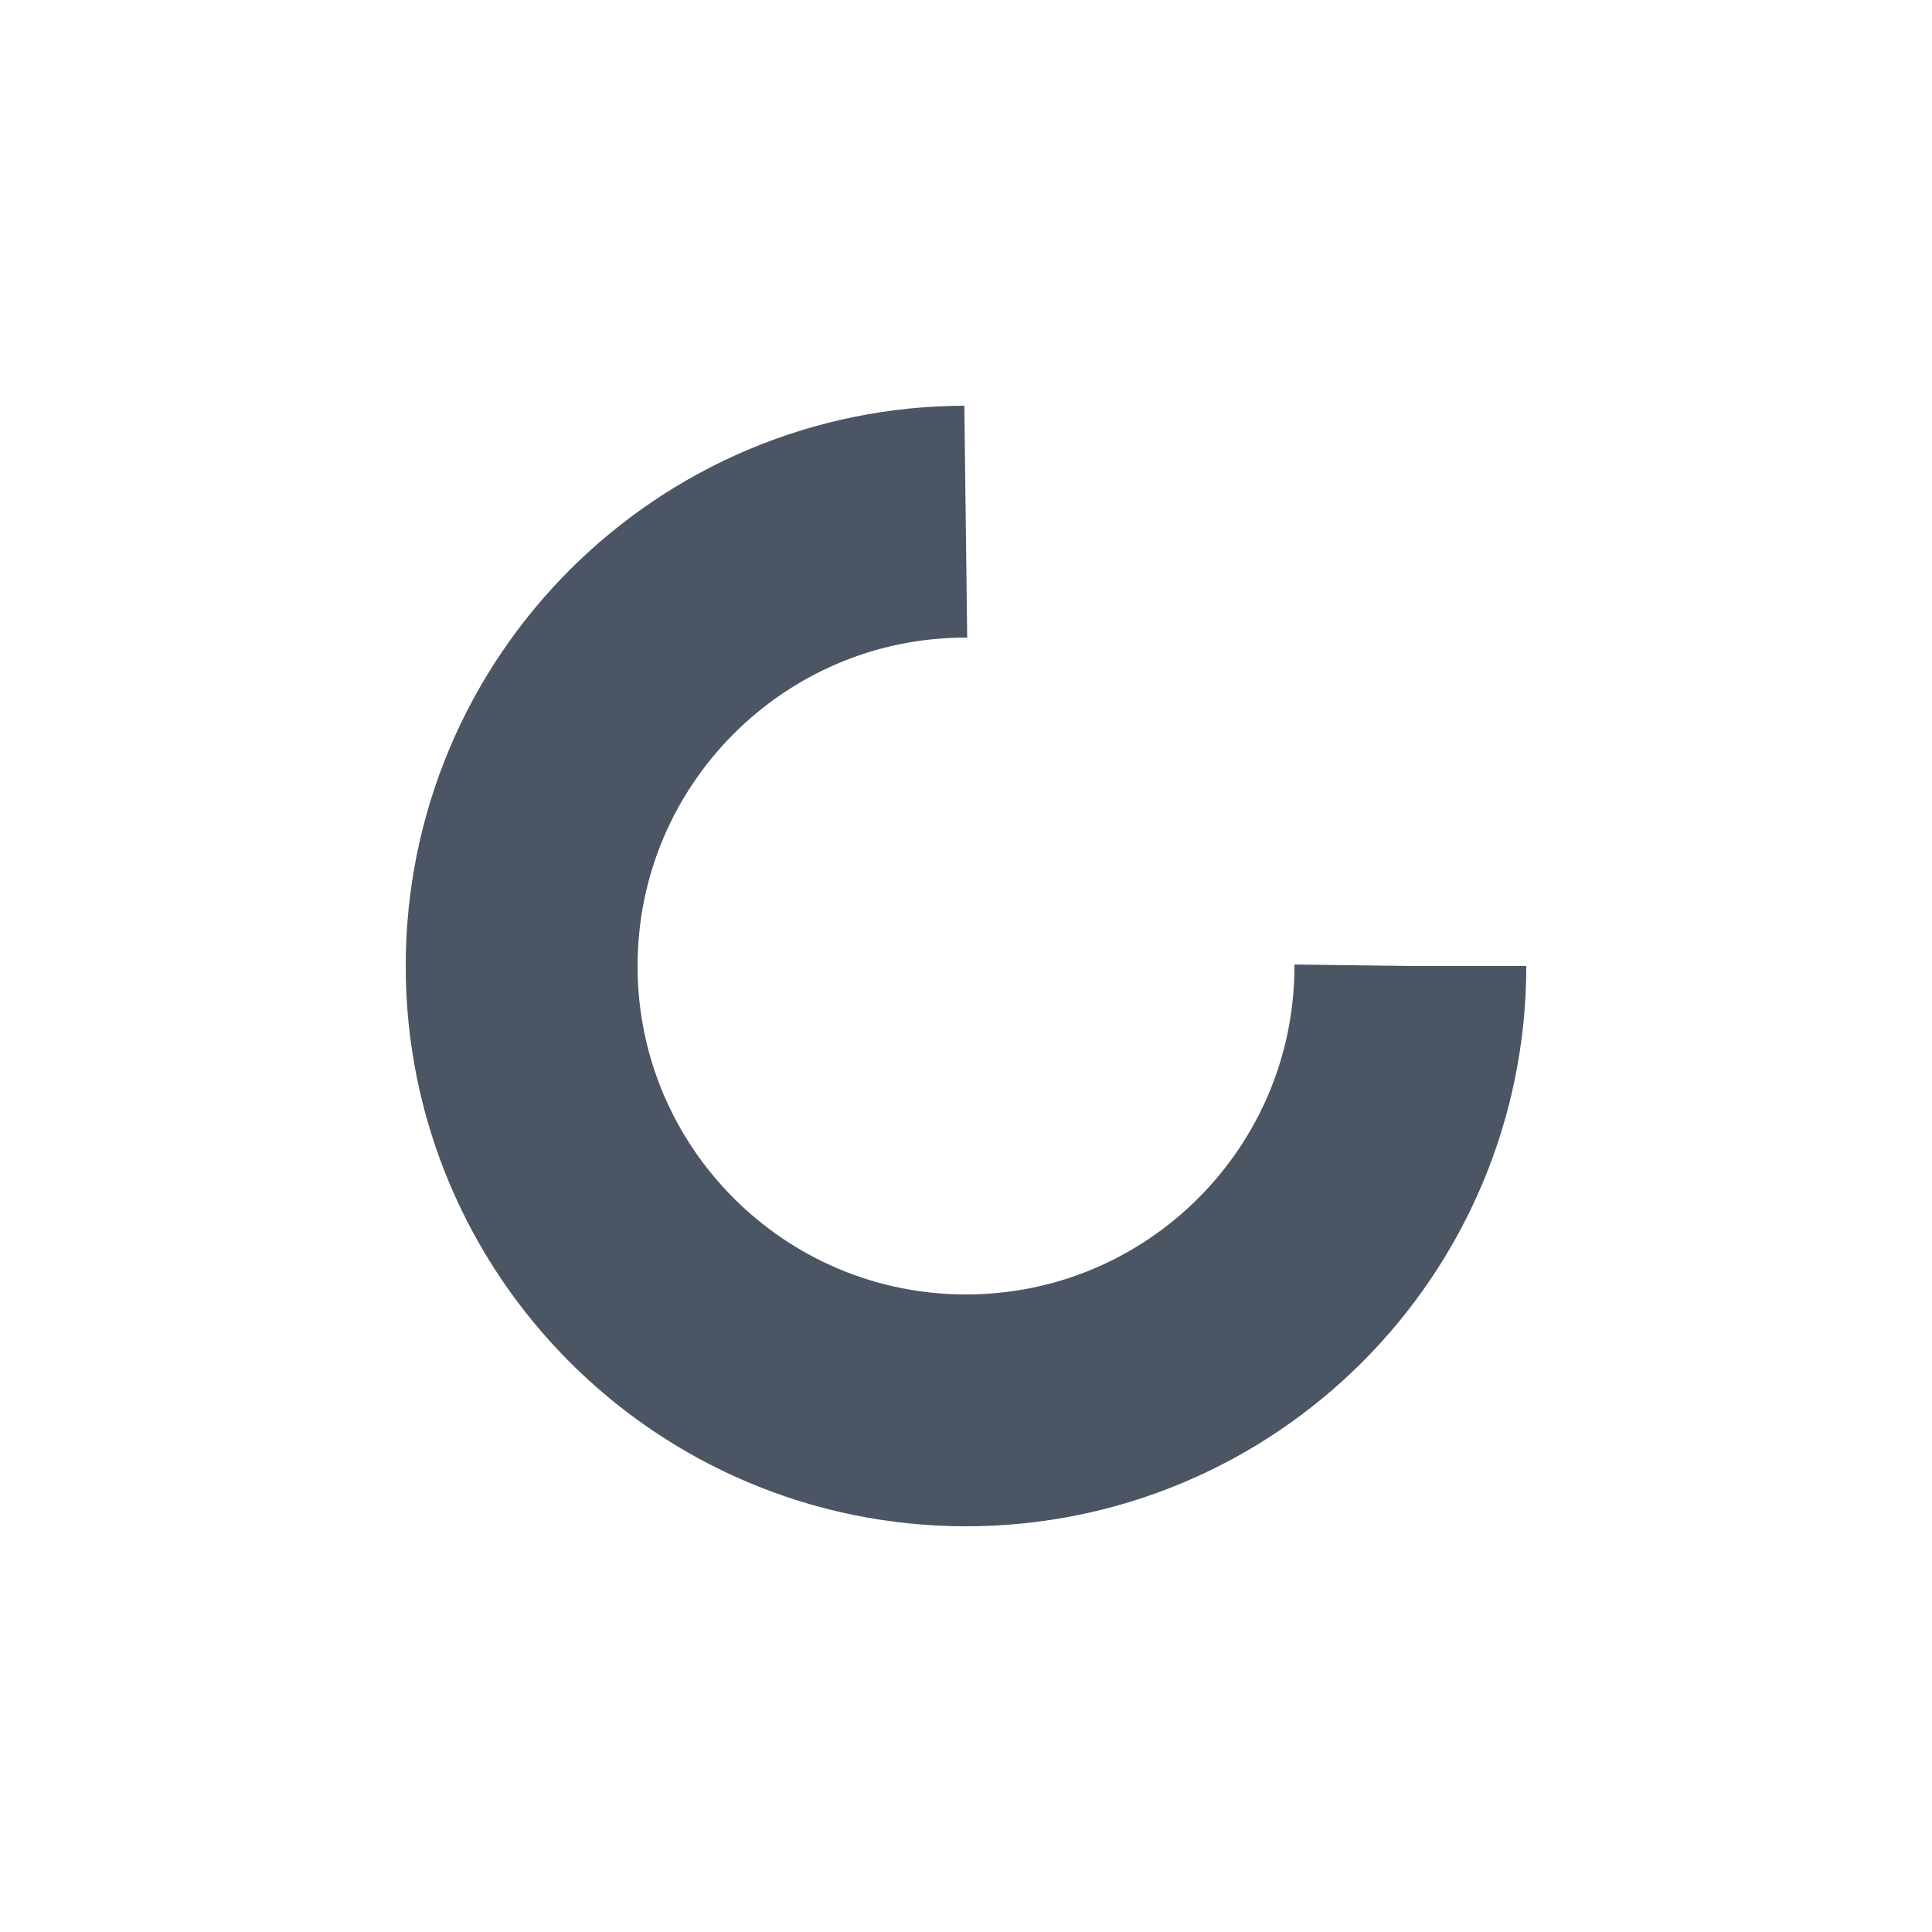
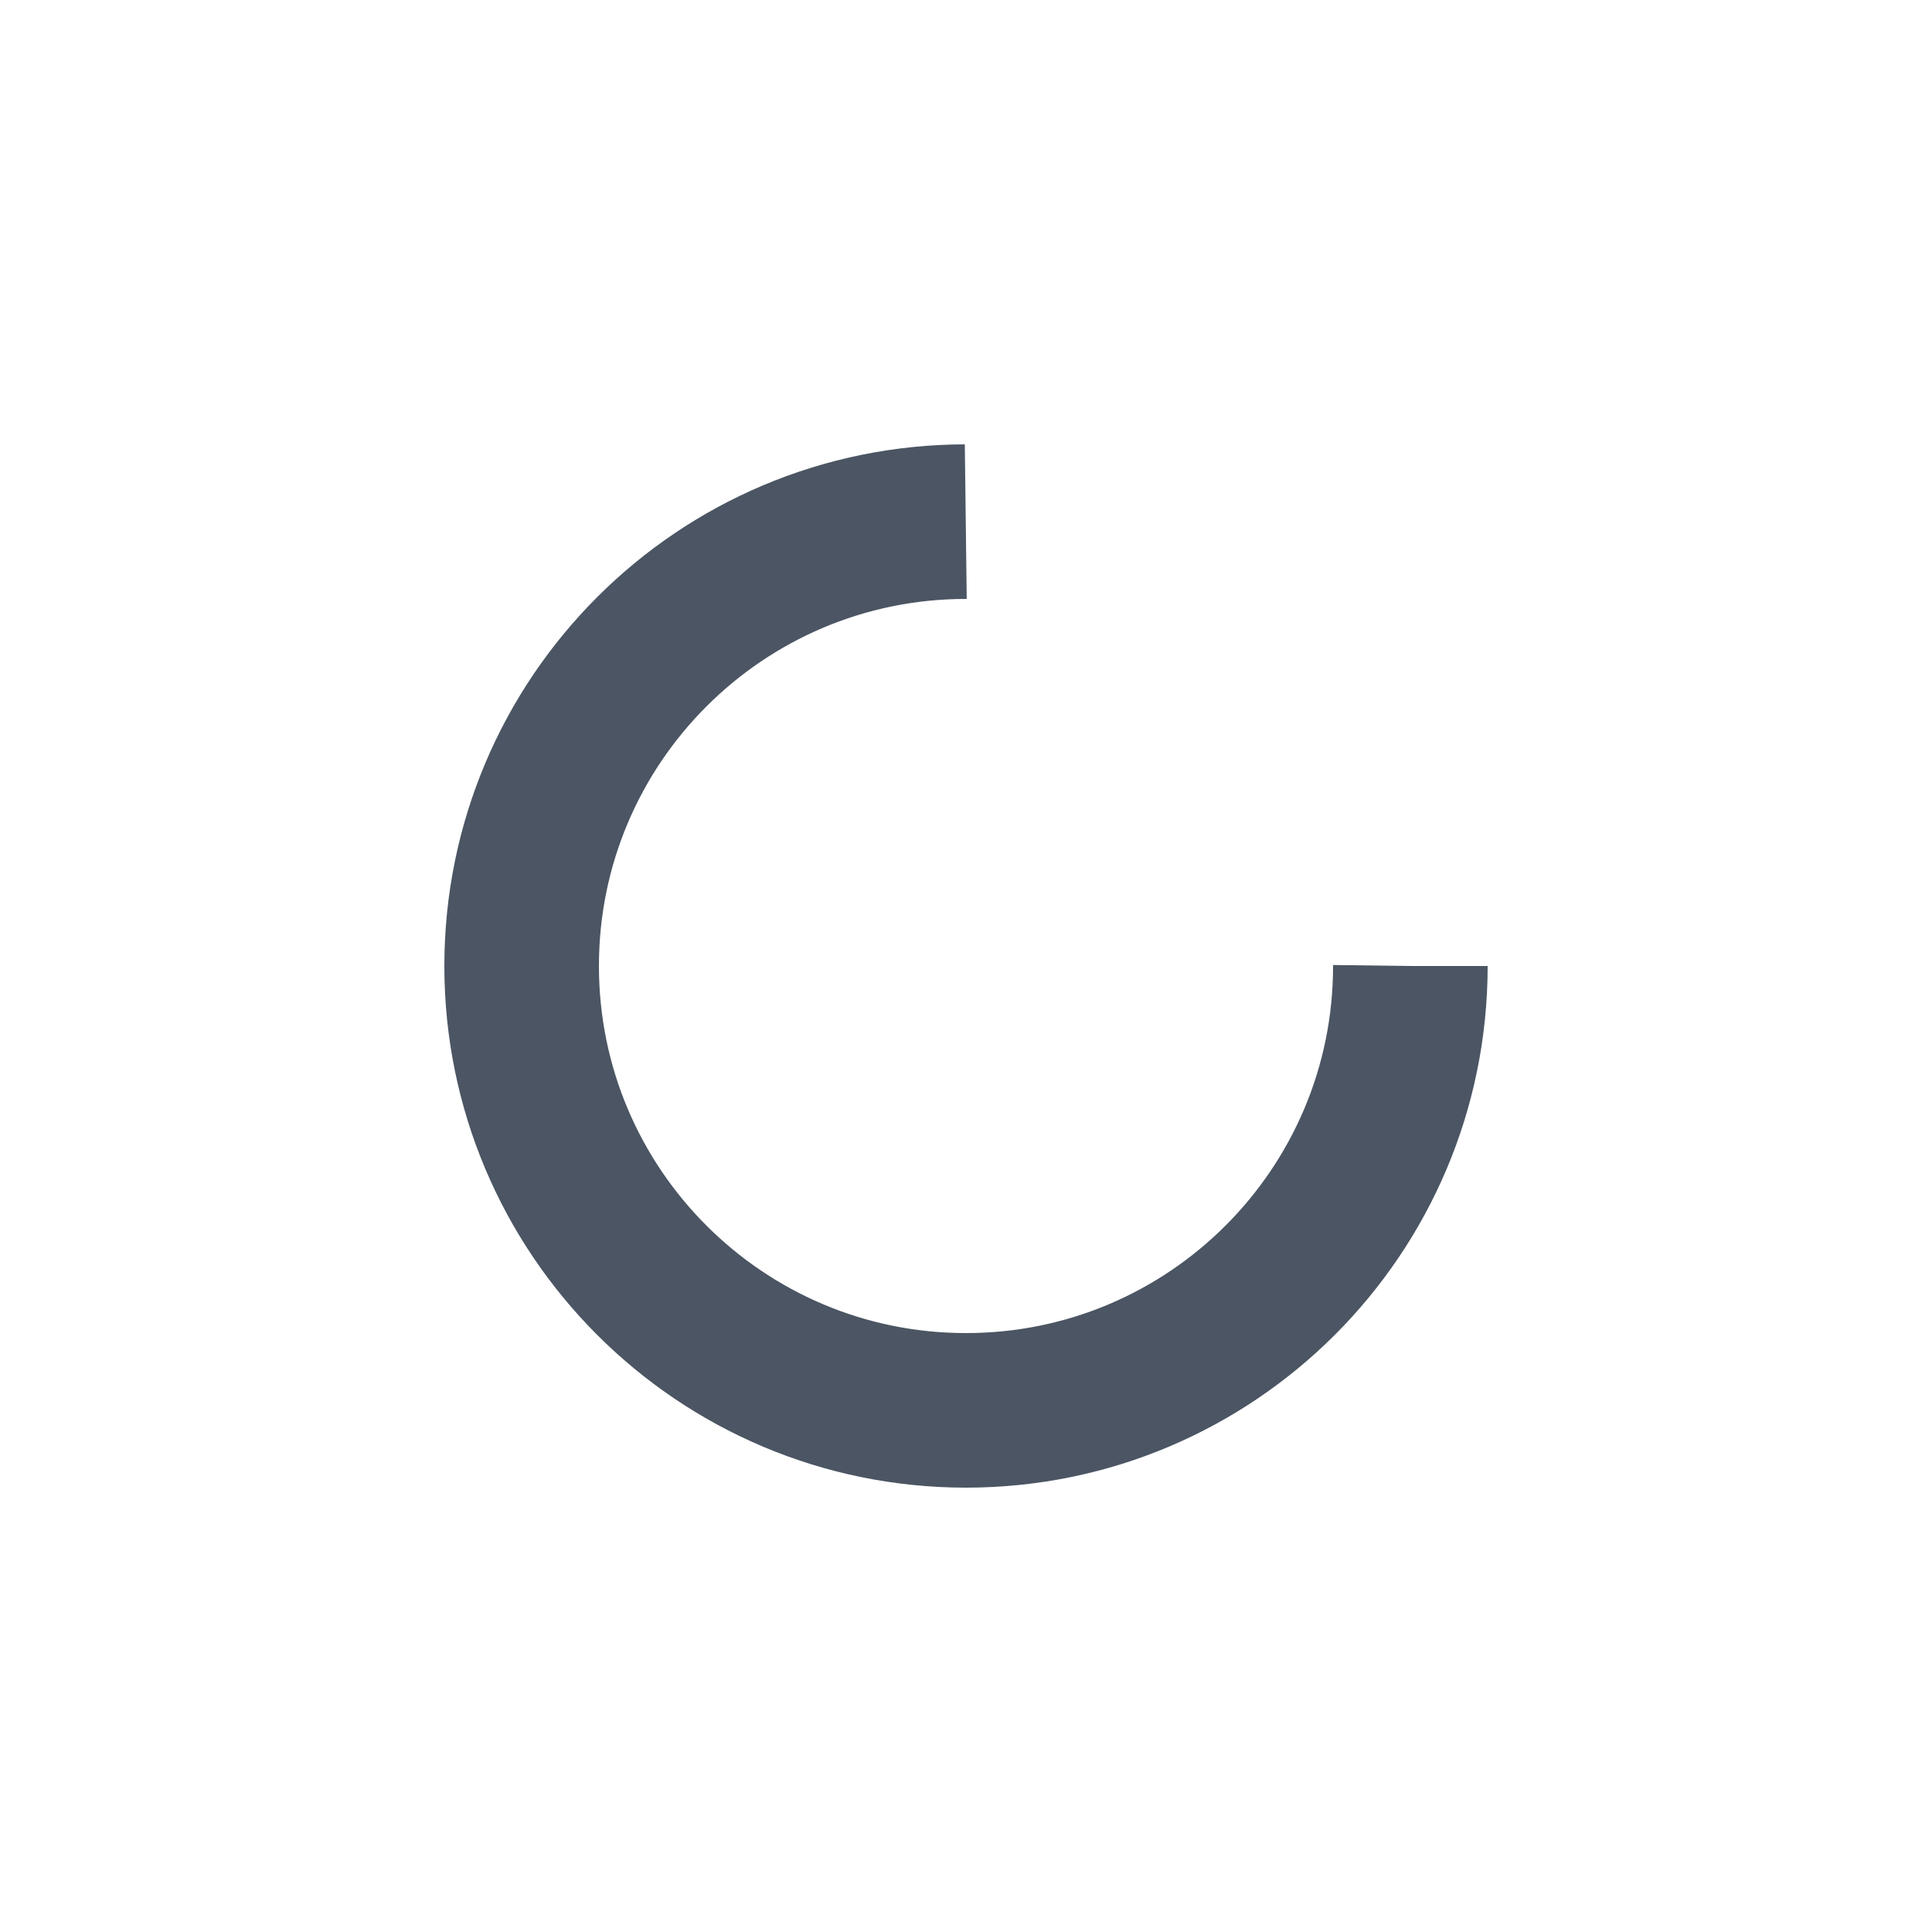
<svg xmlns="http://www.w3.org/2000/svg" style="margin: auto; background: none; display: block; shape-rendering: auto;" width="197px" height="197px" viewBox="0 0 100 100" preserveAspectRatio="xMidYMid">
-   <circle cx="50" cy="50" fill="none" stroke="#4b5563" stroke-width="12" r="23" stroke-dasharray="108.385 38.128">
+   <circle cx="50" cy="50" fill="none" stroke="#4b5563" stroke-width="8" r="23" stroke-dasharray="108.385 38.128">
    <animateTransform attributeName="transform" type="rotate" repeatCount="indefinite" dur="1.075s" values="0 50 50;360 50 50" keyTimes="0;1" />
  </circle>
</svg>
